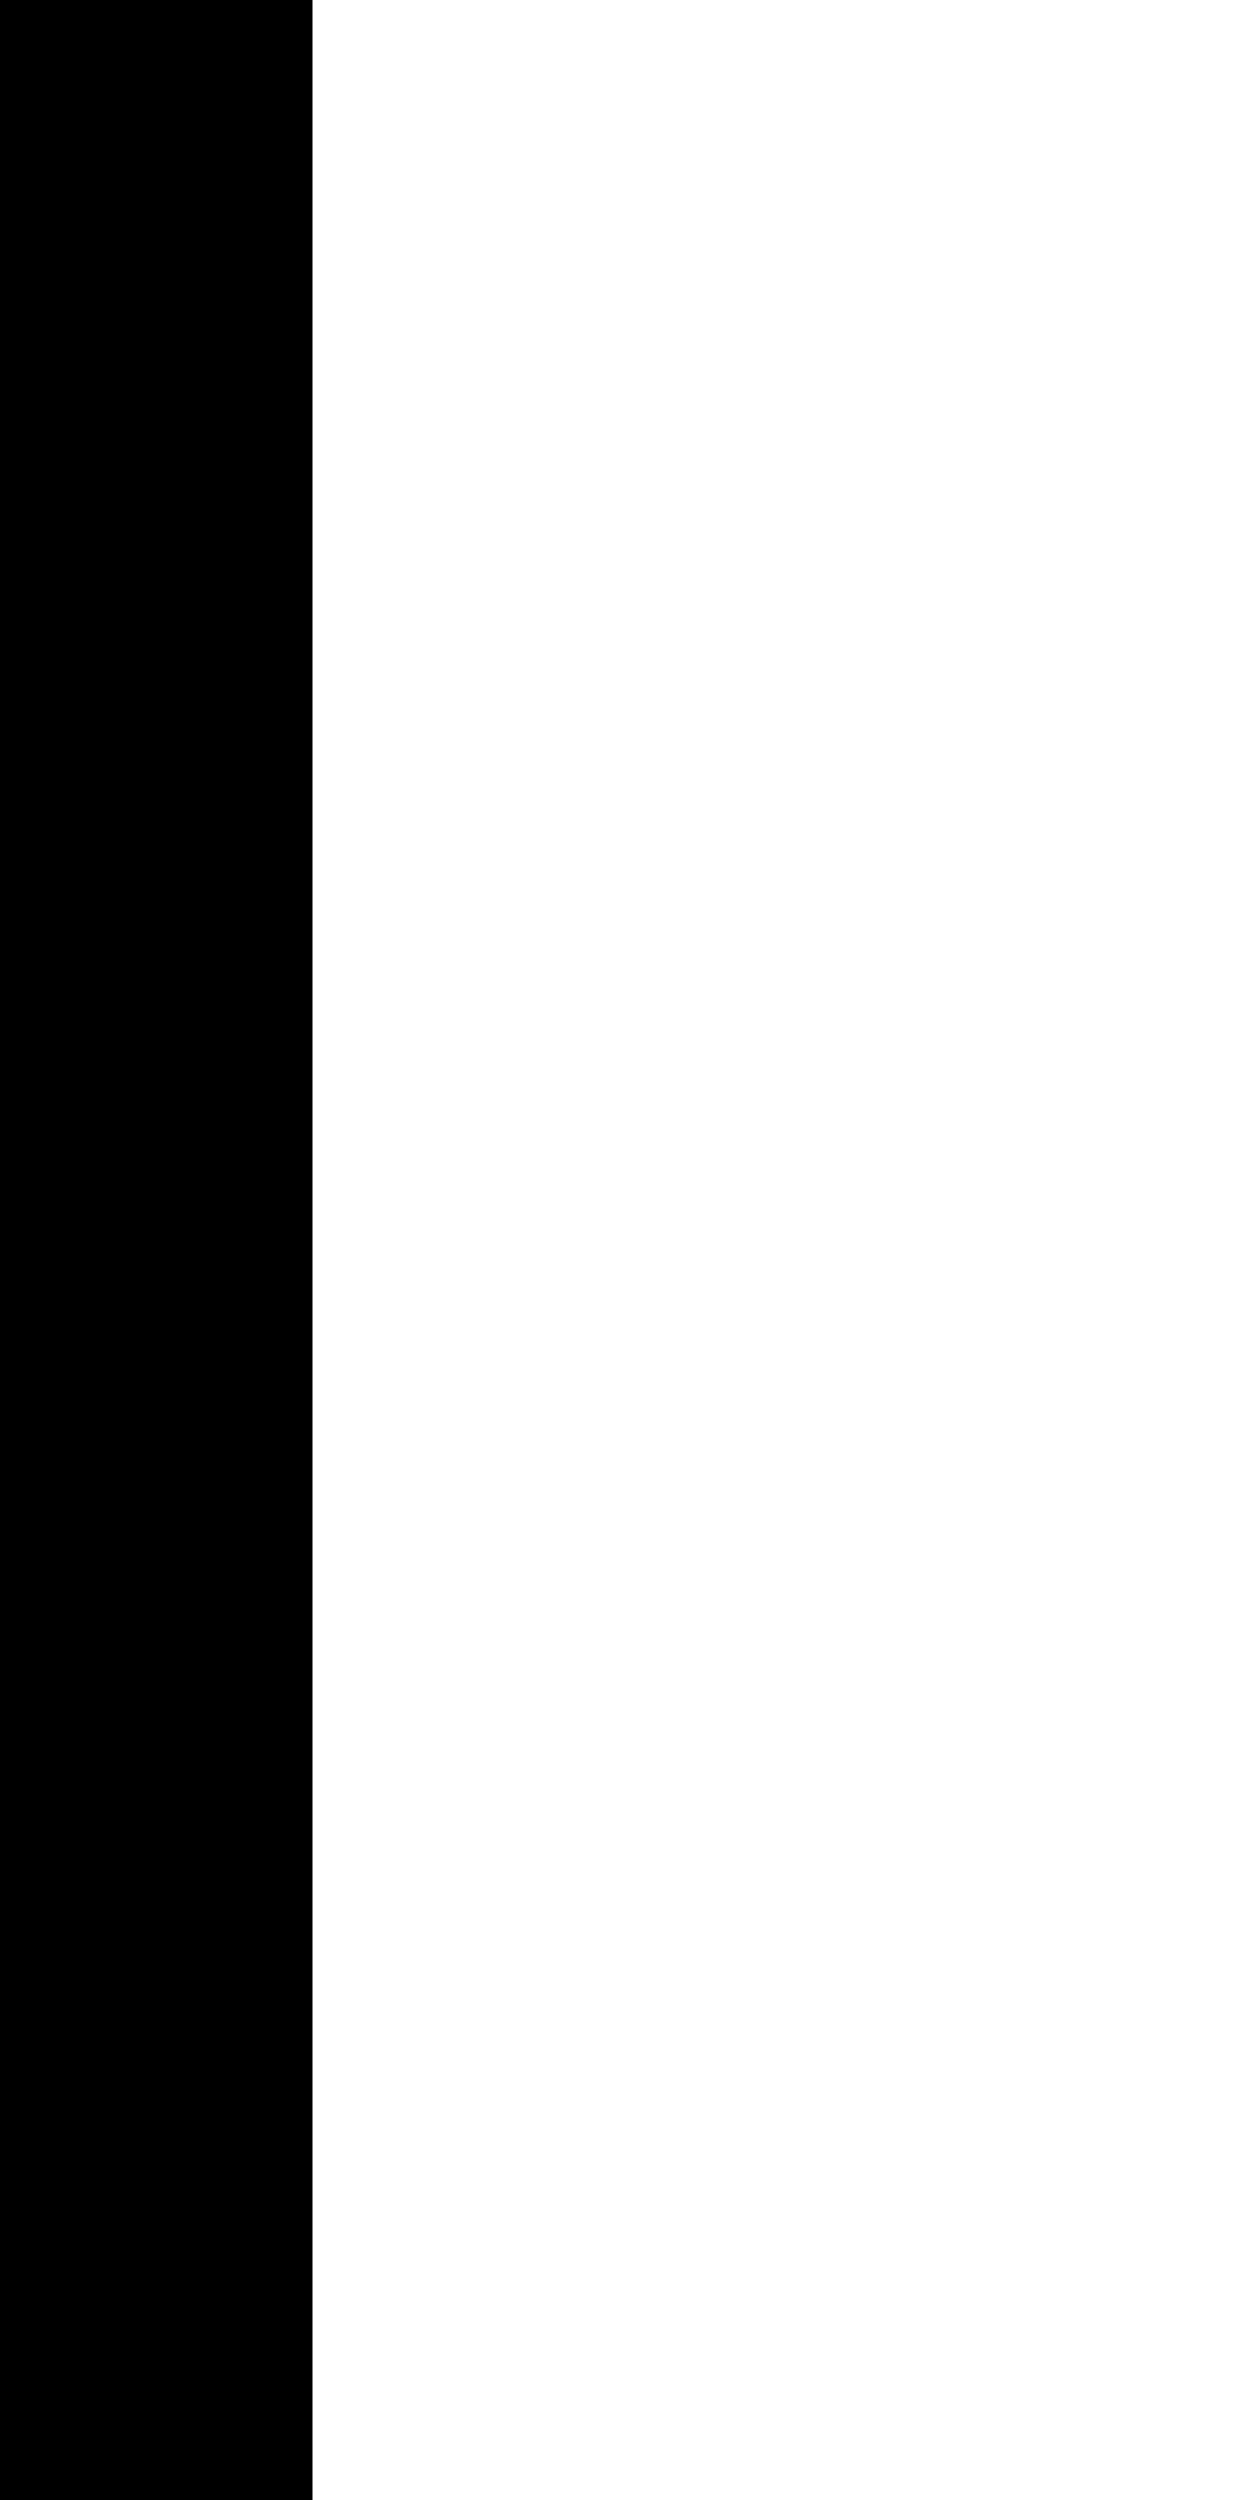
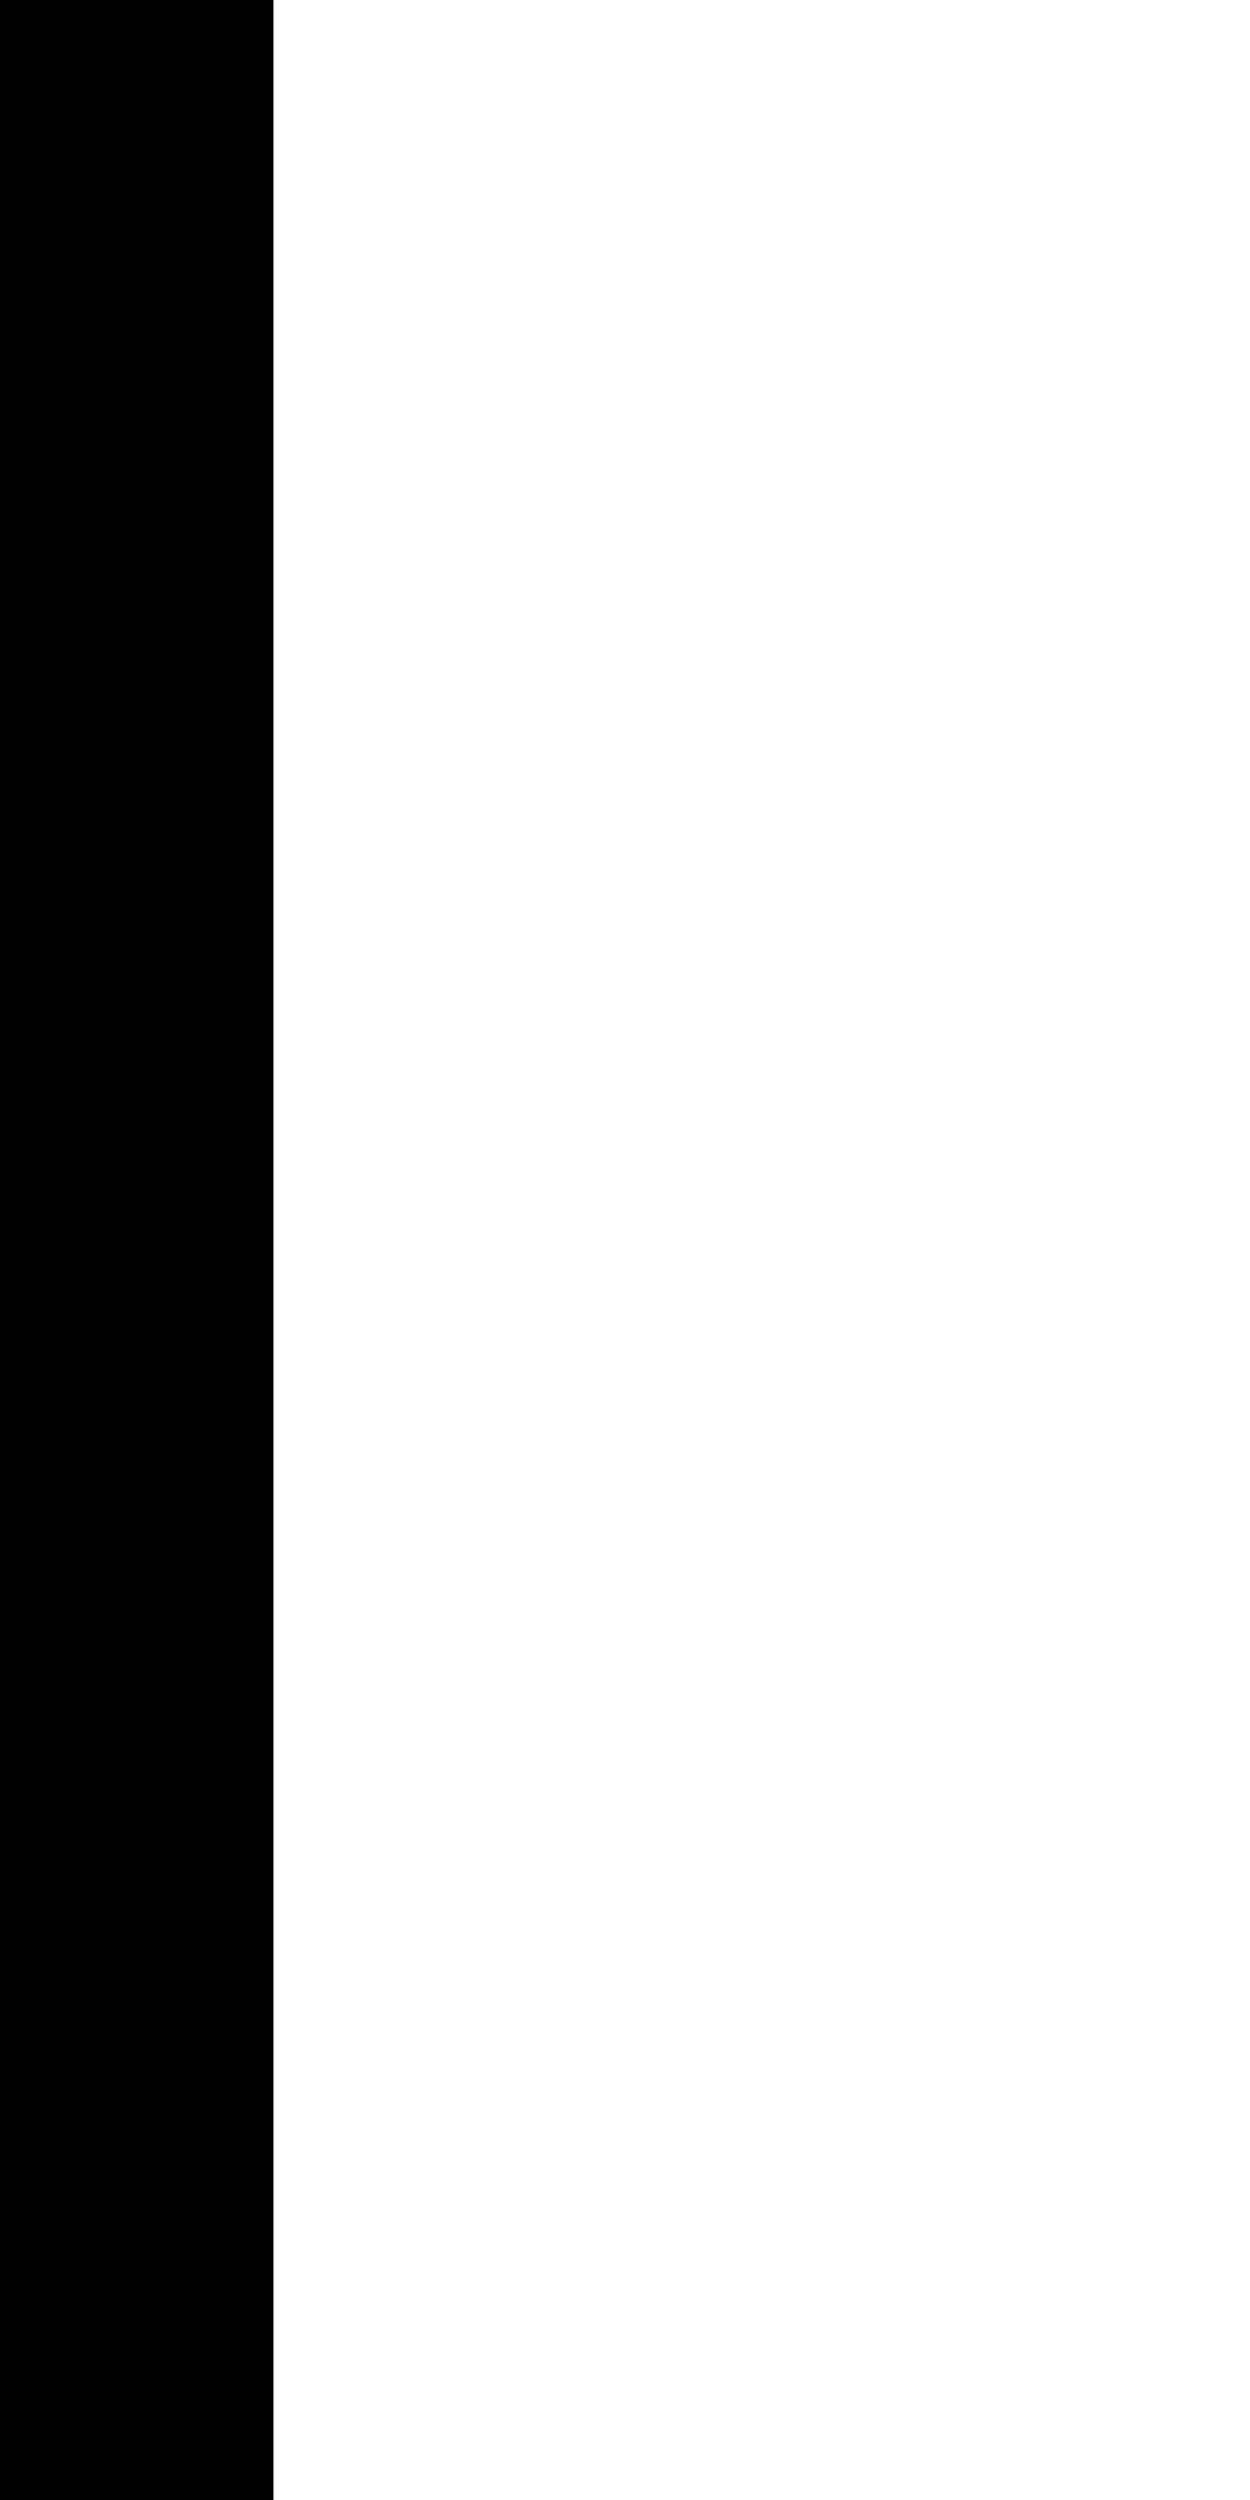
- <svg xmlns="http://www.w3.org/2000/svg" version="1.1" width="1024" height="2048" id="svg3355">
+ <svg xmlns="http://www.w3.org/2000/svg" id="svg3355" height="2048" width="1024" version="1.1">
  <defs id="defs3357" />
-   <path d="m 0,0 0,2048 256,0 0,-2048 z" id="path3157-2-7-0" style="fill:#000000;fill-opacity:1;stroke:none;display:inline" />
+   <path style="display:inline;fill:#000000;fill-opacity:1;stroke:none" id="path3157-2-7-0" d="M -64,-256 V 2048 H 224 V -256 Z" />
</svg>
